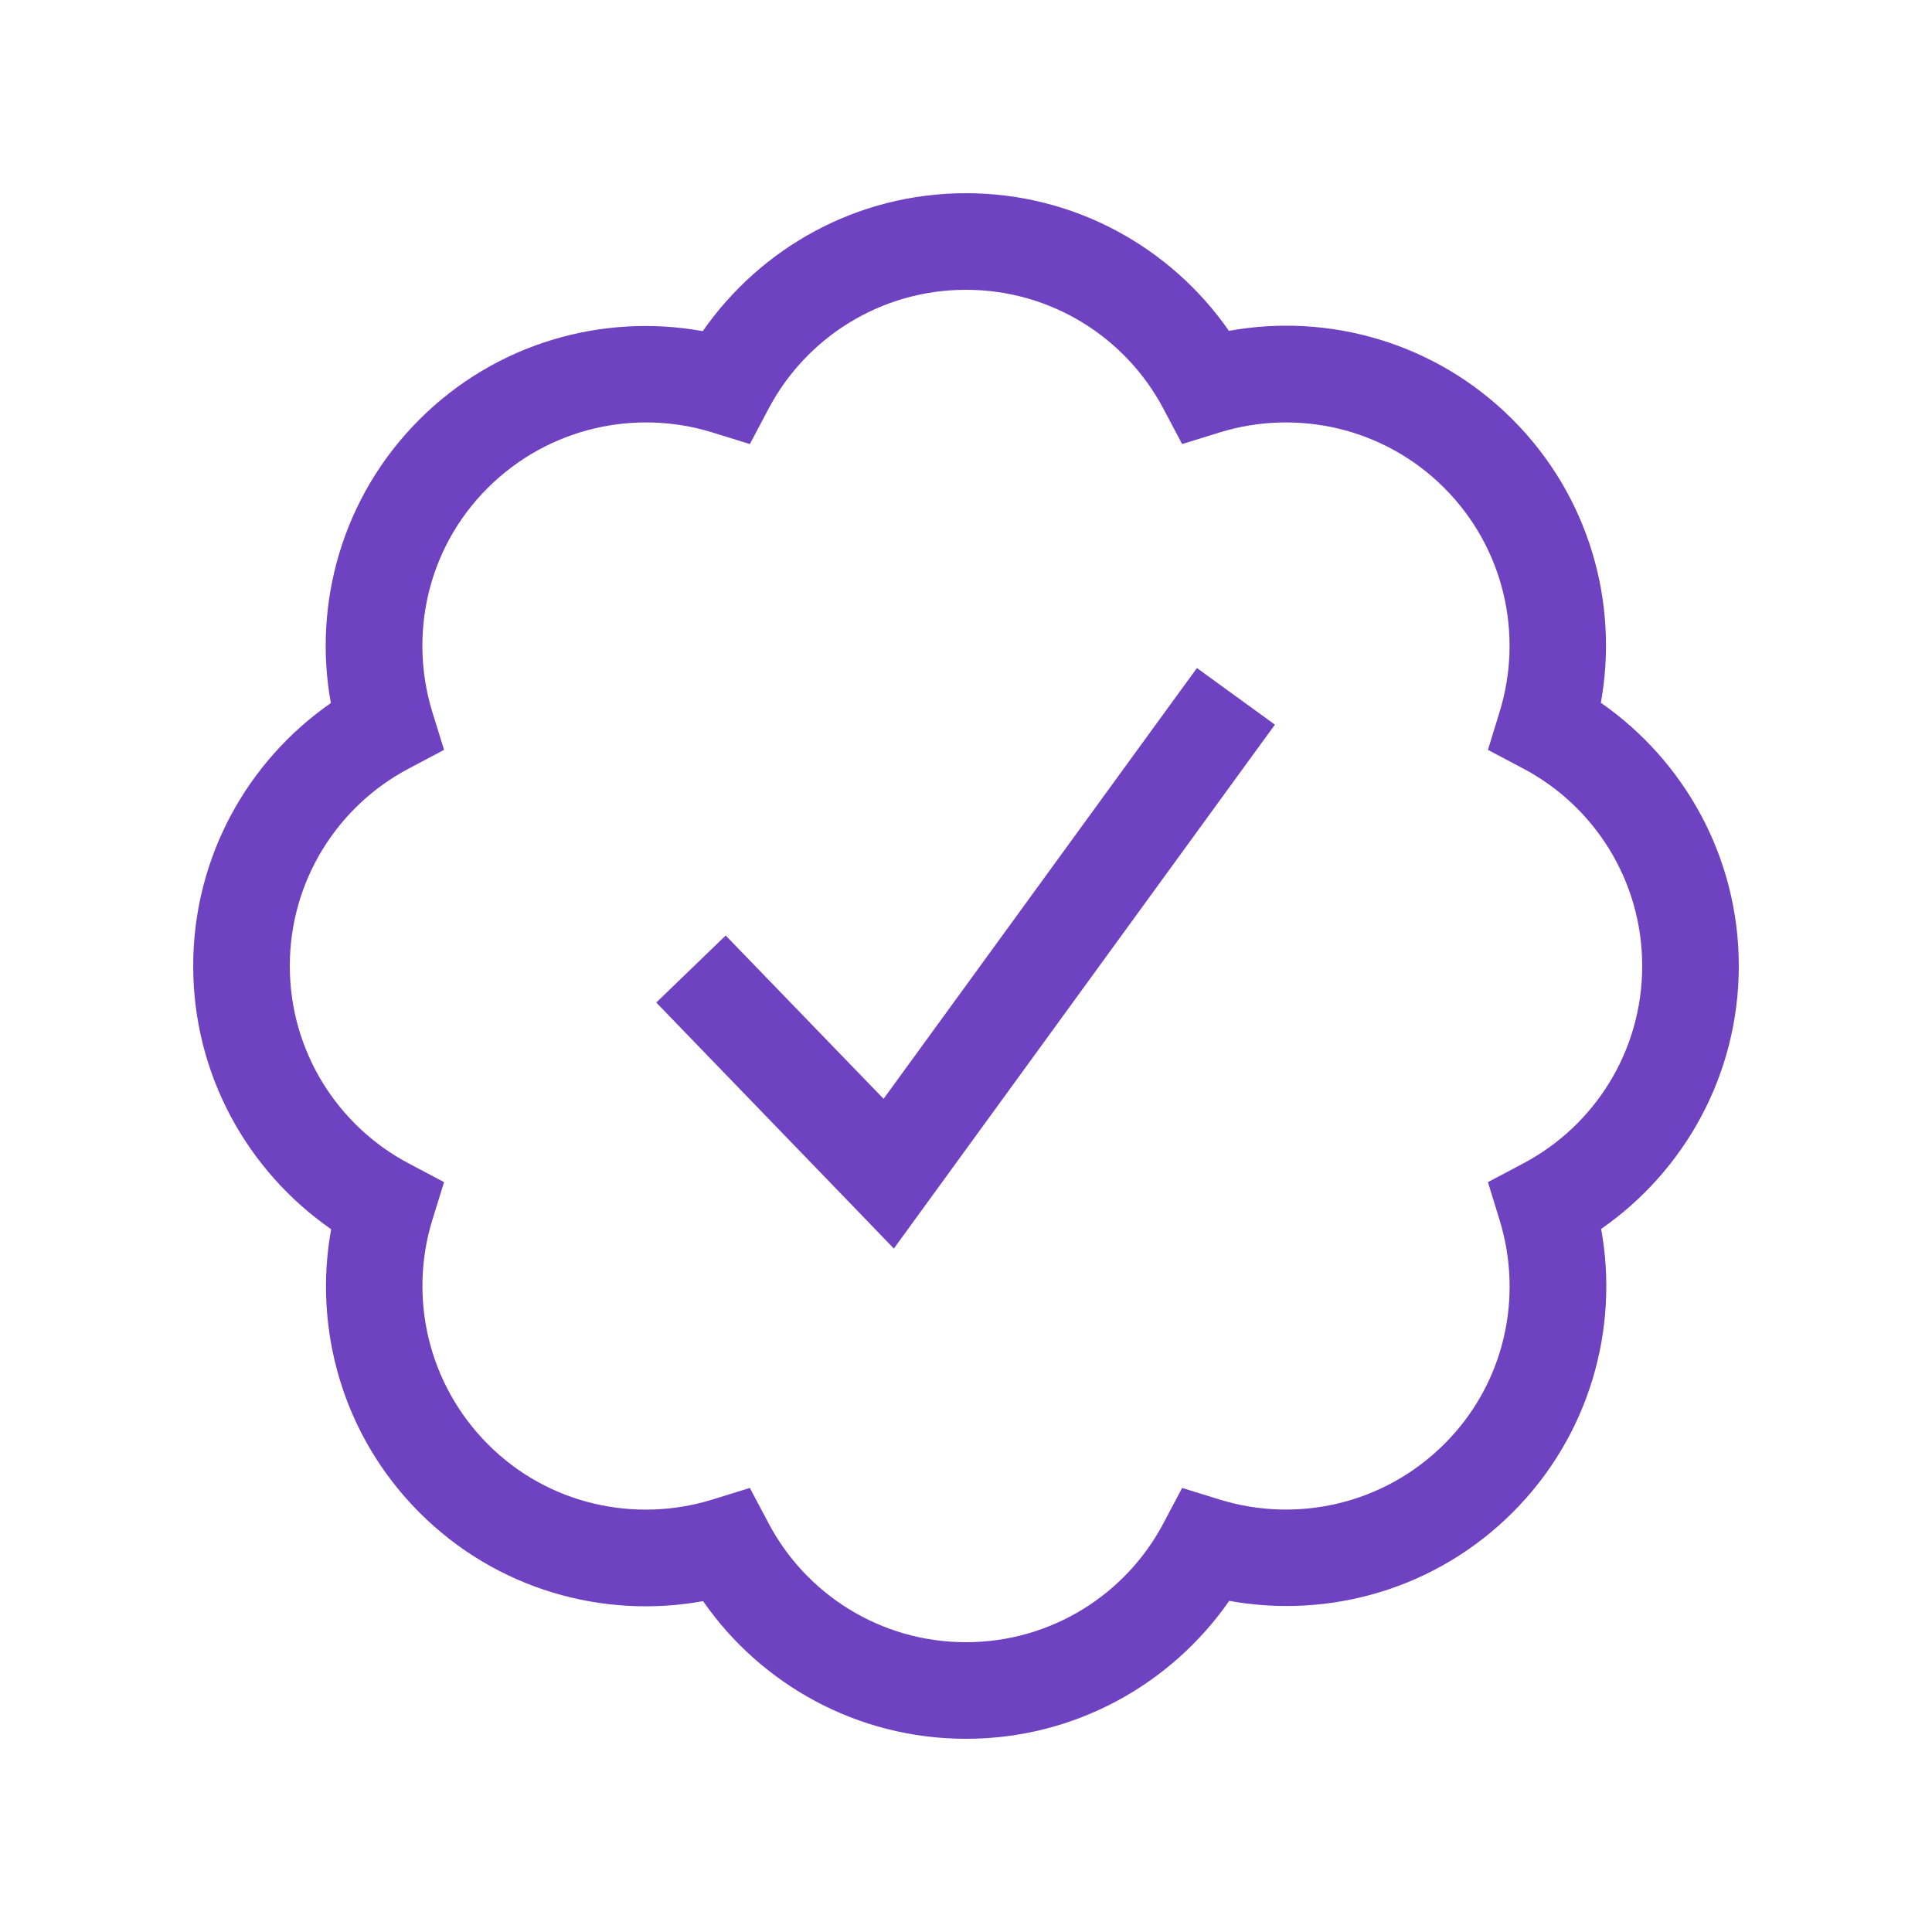
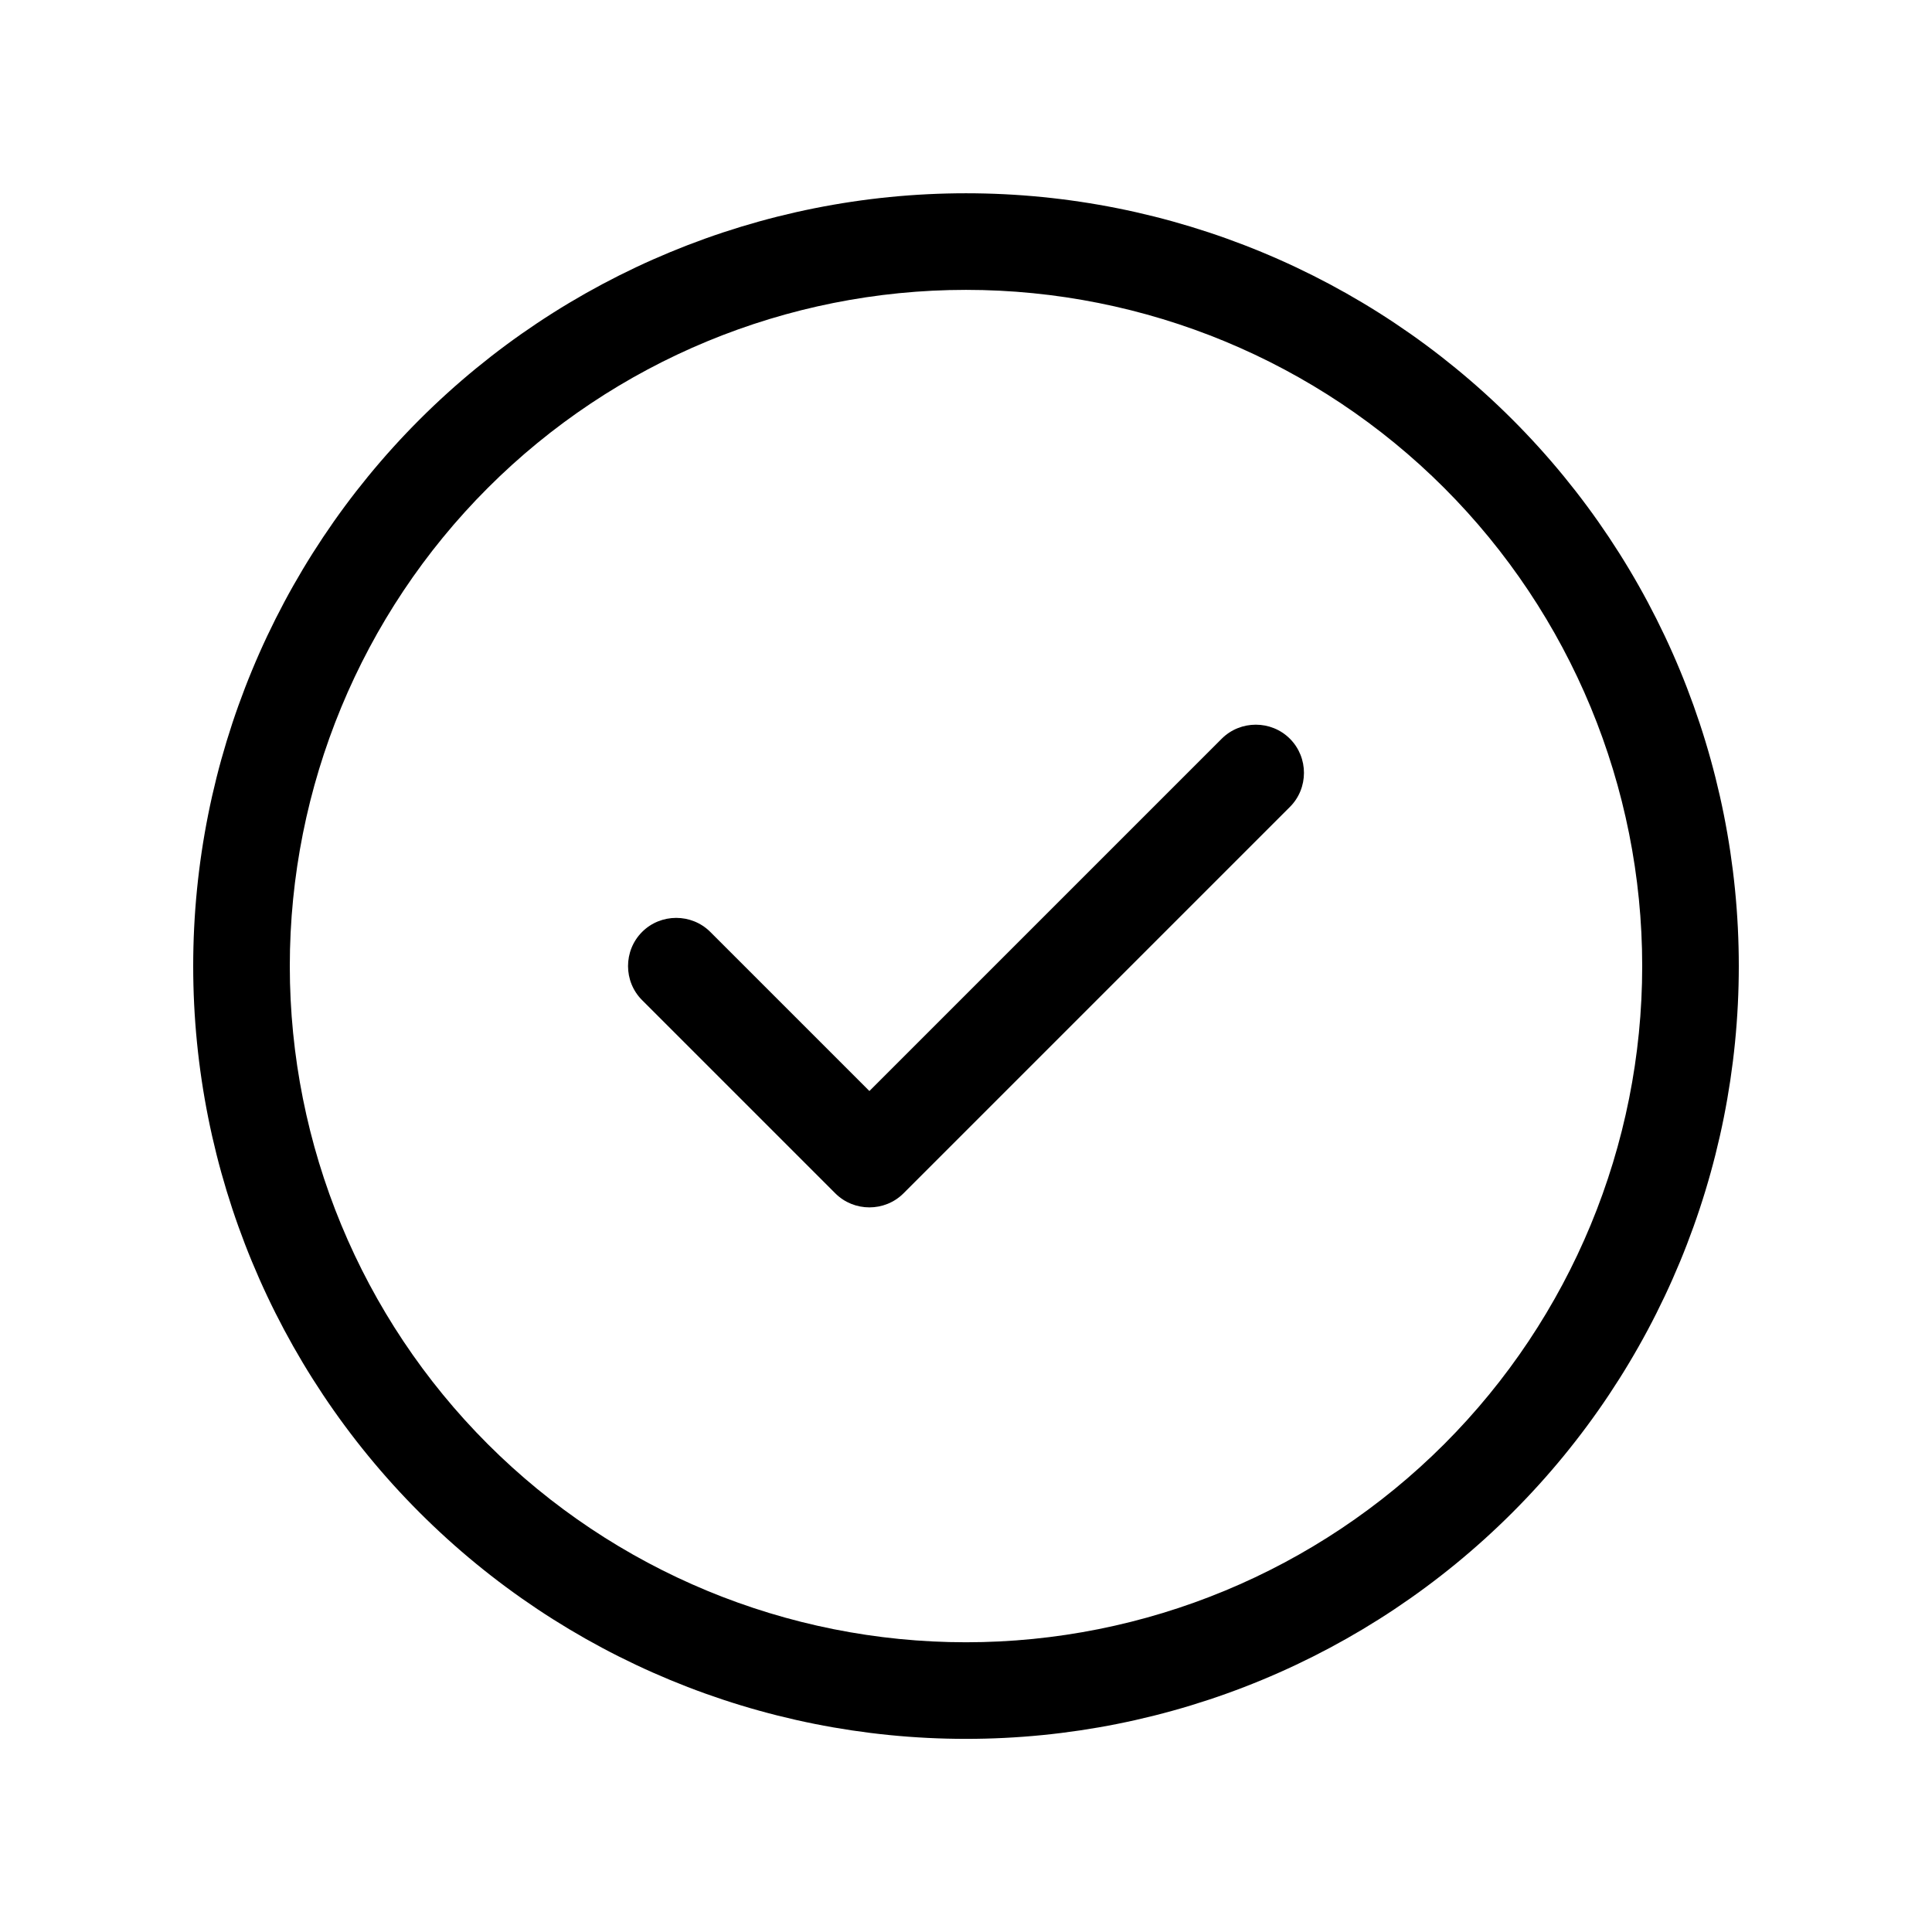
- <svg xmlns="http://www.w3.org/2000/svg" width="111" height="111" viewBox="0 0 111 111" fill="none">
-   <path d="M55.5 11.1C61.761 11.1 67.294 14.239 70.606 19.009C76.33 17.968 82.469 19.668 86.892 24.091C91.315 28.513 93.014 34.653 91.974 40.376C96.761 43.706 99.9 49.239 99.9 55.5C99.9 61.761 96.761 67.294 91.991 70.606C93.032 76.33 91.332 82.47 86.909 86.892C82.487 91.315 76.347 93.015 70.624 91.974C67.294 96.761 61.761 99.9 55.5 99.9C49.239 99.9 43.706 96.761 40.394 91.991C34.67 93.032 28.53 91.332 24.108 86.91C19.685 82.487 17.985 76.347 19.026 70.624C14.239 67.294 11.1 61.761 11.1 55.5C11.1 49.239 14.239 43.706 19.009 40.394C17.968 34.67 19.668 28.531 24.09 24.108C28.513 19.685 34.653 17.986 40.376 19.026C43.706 14.239 49.239 11.1 55.5 11.1ZM55.5 16.65C50.592 16.65 46.308 19.408 44.157 23.483L43.082 25.513L40.897 24.836C36.491 23.483 31.514 24.559 28.027 28.028C24.541 31.496 23.483 36.491 24.836 40.897L25.513 43.082L23.483 44.157C19.408 46.308 16.65 50.592 16.65 55.5C16.65 60.408 19.408 64.692 23.483 66.843L25.513 67.918L24.836 70.103C23.483 74.509 24.559 79.487 28.027 82.973C31.496 86.459 36.491 87.517 40.897 86.164L43.082 85.487L44.157 87.517C46.308 91.592 50.592 94.35 55.5 94.35C60.408 94.35 64.692 91.592 66.843 87.517L67.918 85.487L70.103 86.164C74.509 87.517 79.486 86.441 82.972 82.973C86.459 79.504 87.516 74.526 86.164 70.121L85.487 67.918L87.516 66.843C91.592 64.692 94.35 60.408 94.35 55.5C94.35 50.592 91.592 46.308 87.516 44.157L85.487 43.082L86.164 40.879C87.516 36.474 86.441 31.496 82.972 28.028C79.504 24.559 74.509 23.483 70.103 24.836L67.918 25.513L66.843 23.483C64.692 19.408 60.408 16.65 55.5 16.65ZM73.243 41.642L71.612 43.88L53.297 69.063L51.355 71.734L49.065 69.358L39.63 59.593L37.705 57.599L41.694 53.748C42.111 54.182 45.128 57.304 50.765 63.131L67.138 40.619L68.768 38.382L73.26 41.642H73.243Z" fill="#6F42C1" />
+ <svg xmlns="http://www.w3.org/2000/svg" width="28" height="28" viewBox="0 0 28 28" fill="none">
+   <path d="M14 4.201C16.599 4.201 19.092 5.233 20.93 7.071C22.767 8.909 23.8 11.402 23.8 14.001C23.8 16.6 22.767 19.093 20.93 20.93C19.092 22.768 16.599 23.801 14 23.801C11.401 23.801 8.908 22.768 7.07 20.93C5.232 19.093 4.2 16.6 4.2 14.001C4.2 11.402 5.232 8.909 7.07 7.071C8.908 5.233 11.401 4.201 14 4.201ZM14 25.201C16.97 25.201 19.819 24.021 21.92 21.92C24.02 19.82 25.2 16.971 25.2 14.001C25.2 11.03 24.02 8.182 21.92 6.081C19.819 3.981 16.97 2.801 14 2.801C11.03 2.801 8.181 3.981 6.08 6.081C3.98 8.182 2.8 11.03 2.8 14.001C2.8 16.971 3.98 19.82 6.08 21.92C8.181 24.021 11.03 25.201 14 25.201ZM18.694 11.695C18.966 11.424 18.966 10.978 18.694 10.706C18.423 10.435 17.977 10.435 17.706 10.706L12.6 15.812L10.294 13.506C10.023 13.235 9.577 13.235 9.306 13.506C9.034 13.778 9.034 14.224 9.306 14.495L12.106 17.295C12.377 17.566 12.823 17.566 13.094 17.295L18.694 11.695Z" fill="black" />
</svg>
